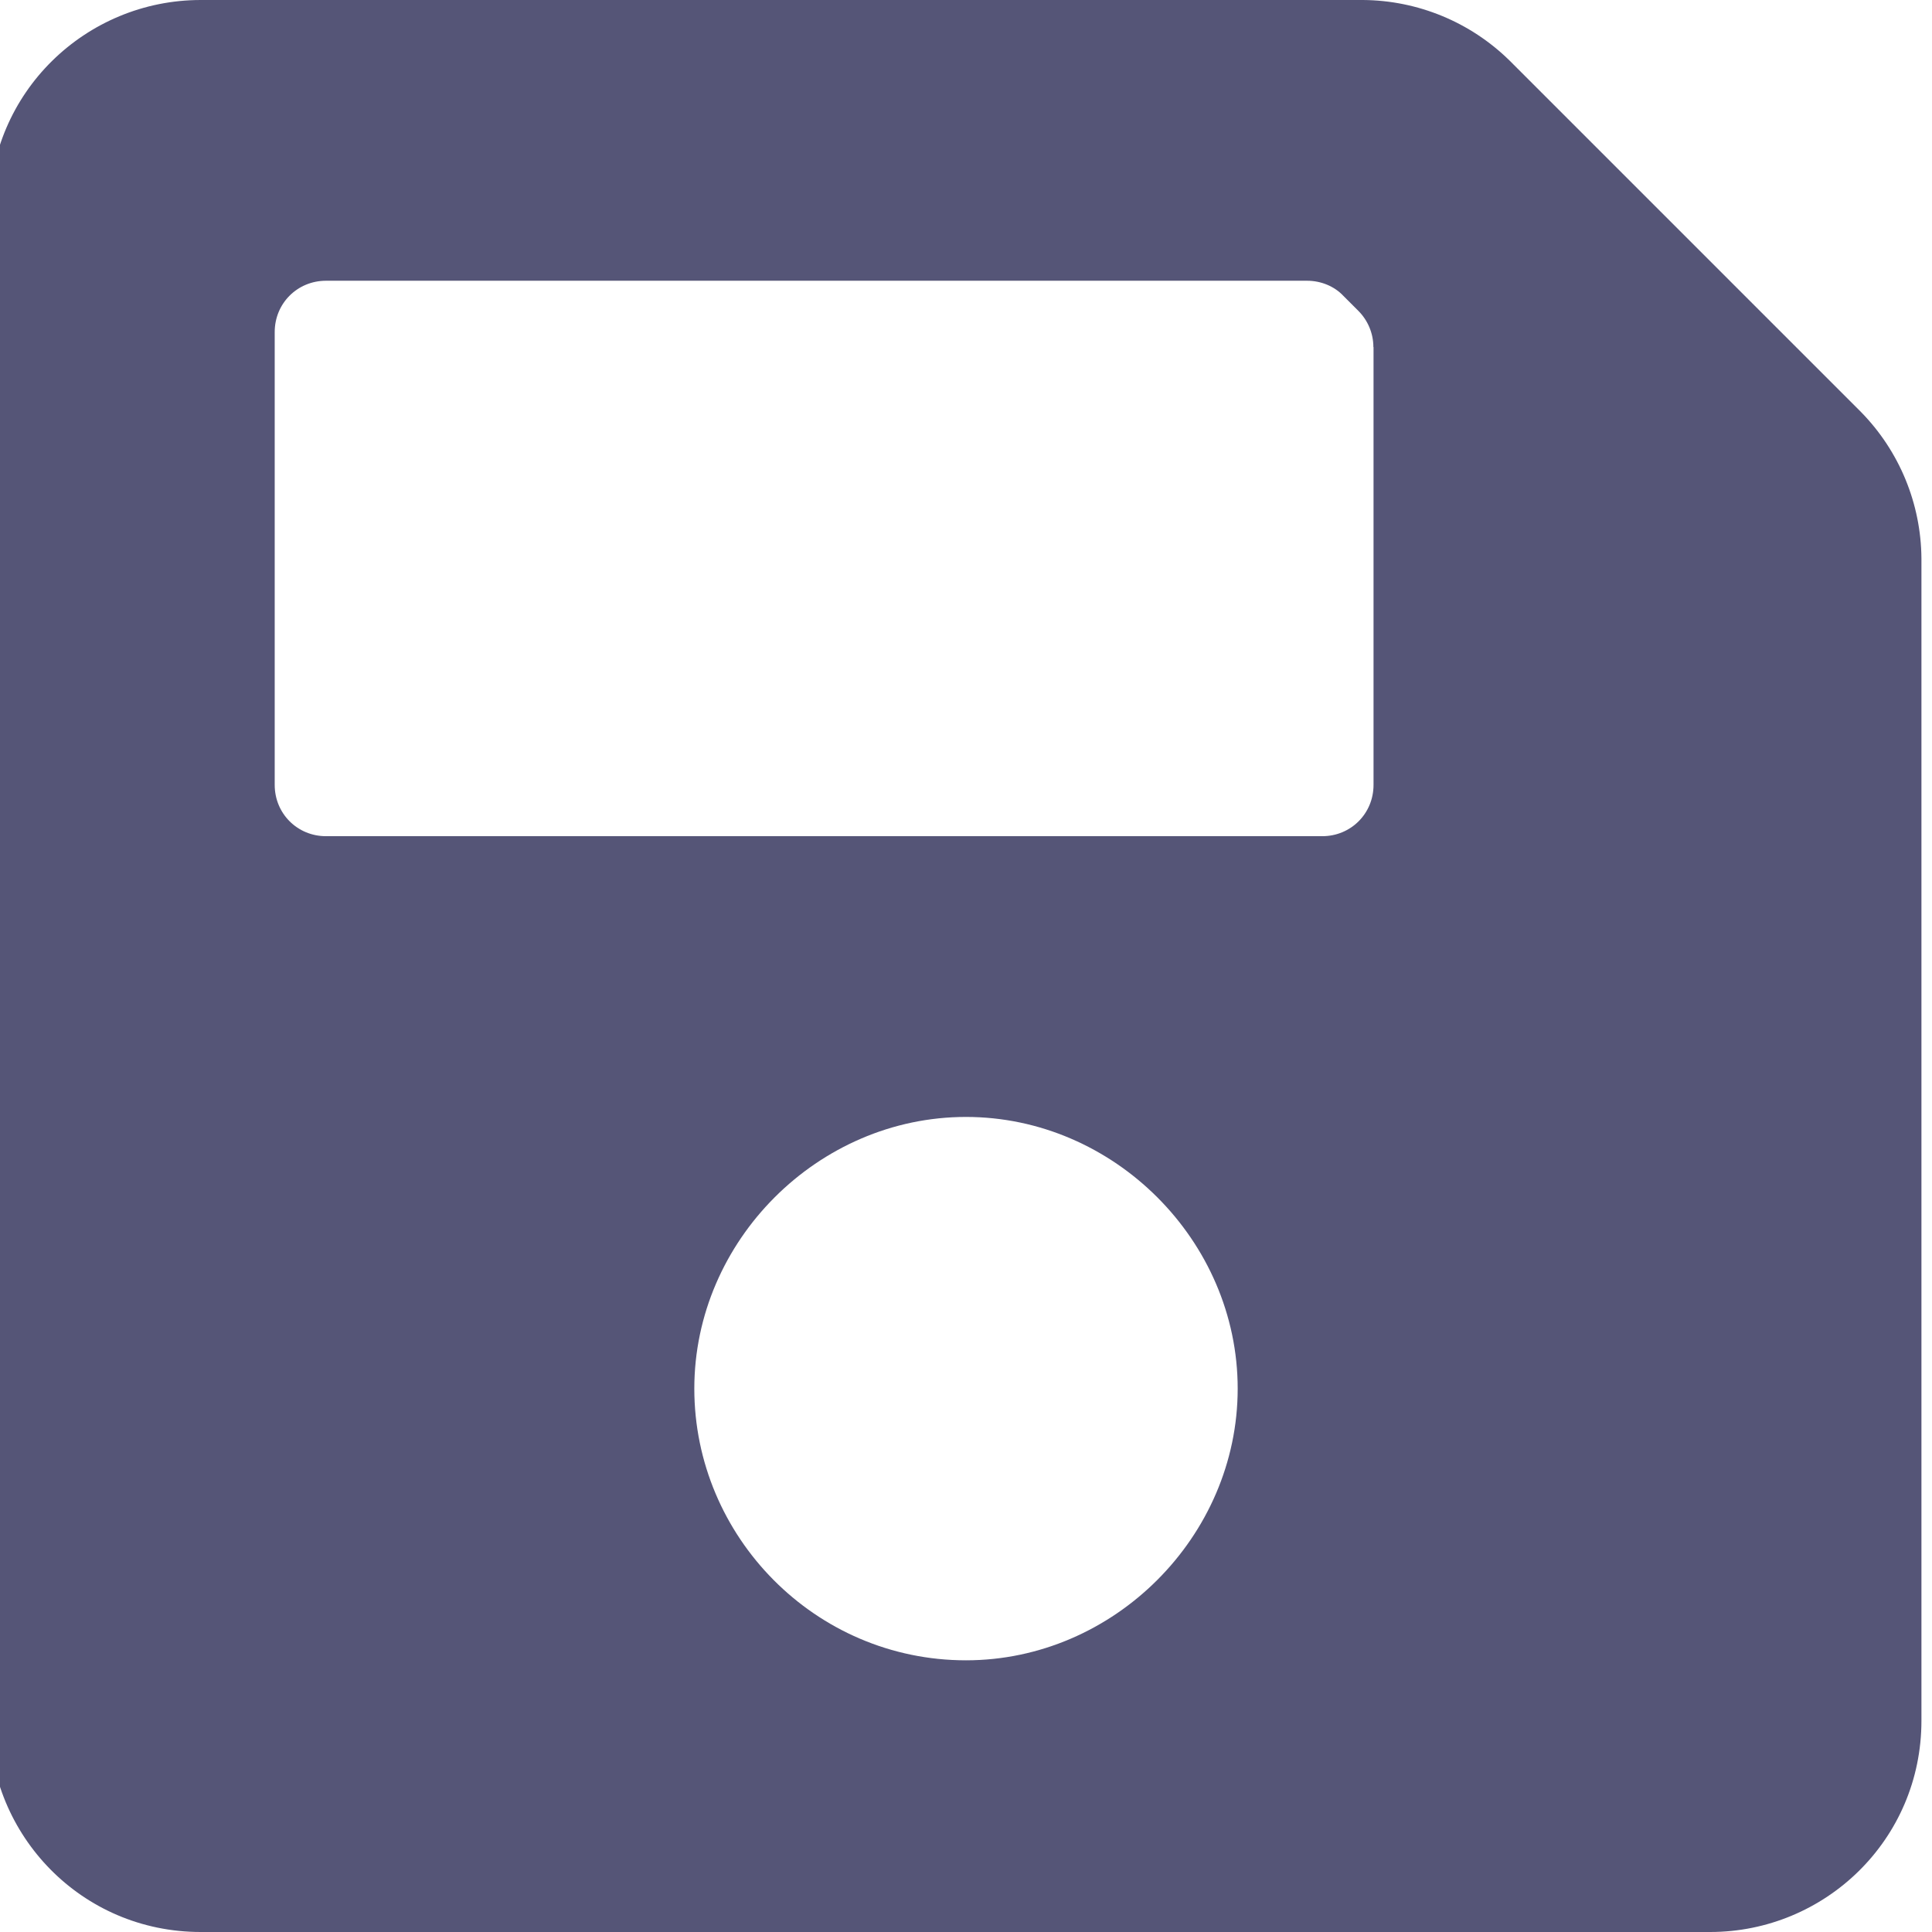
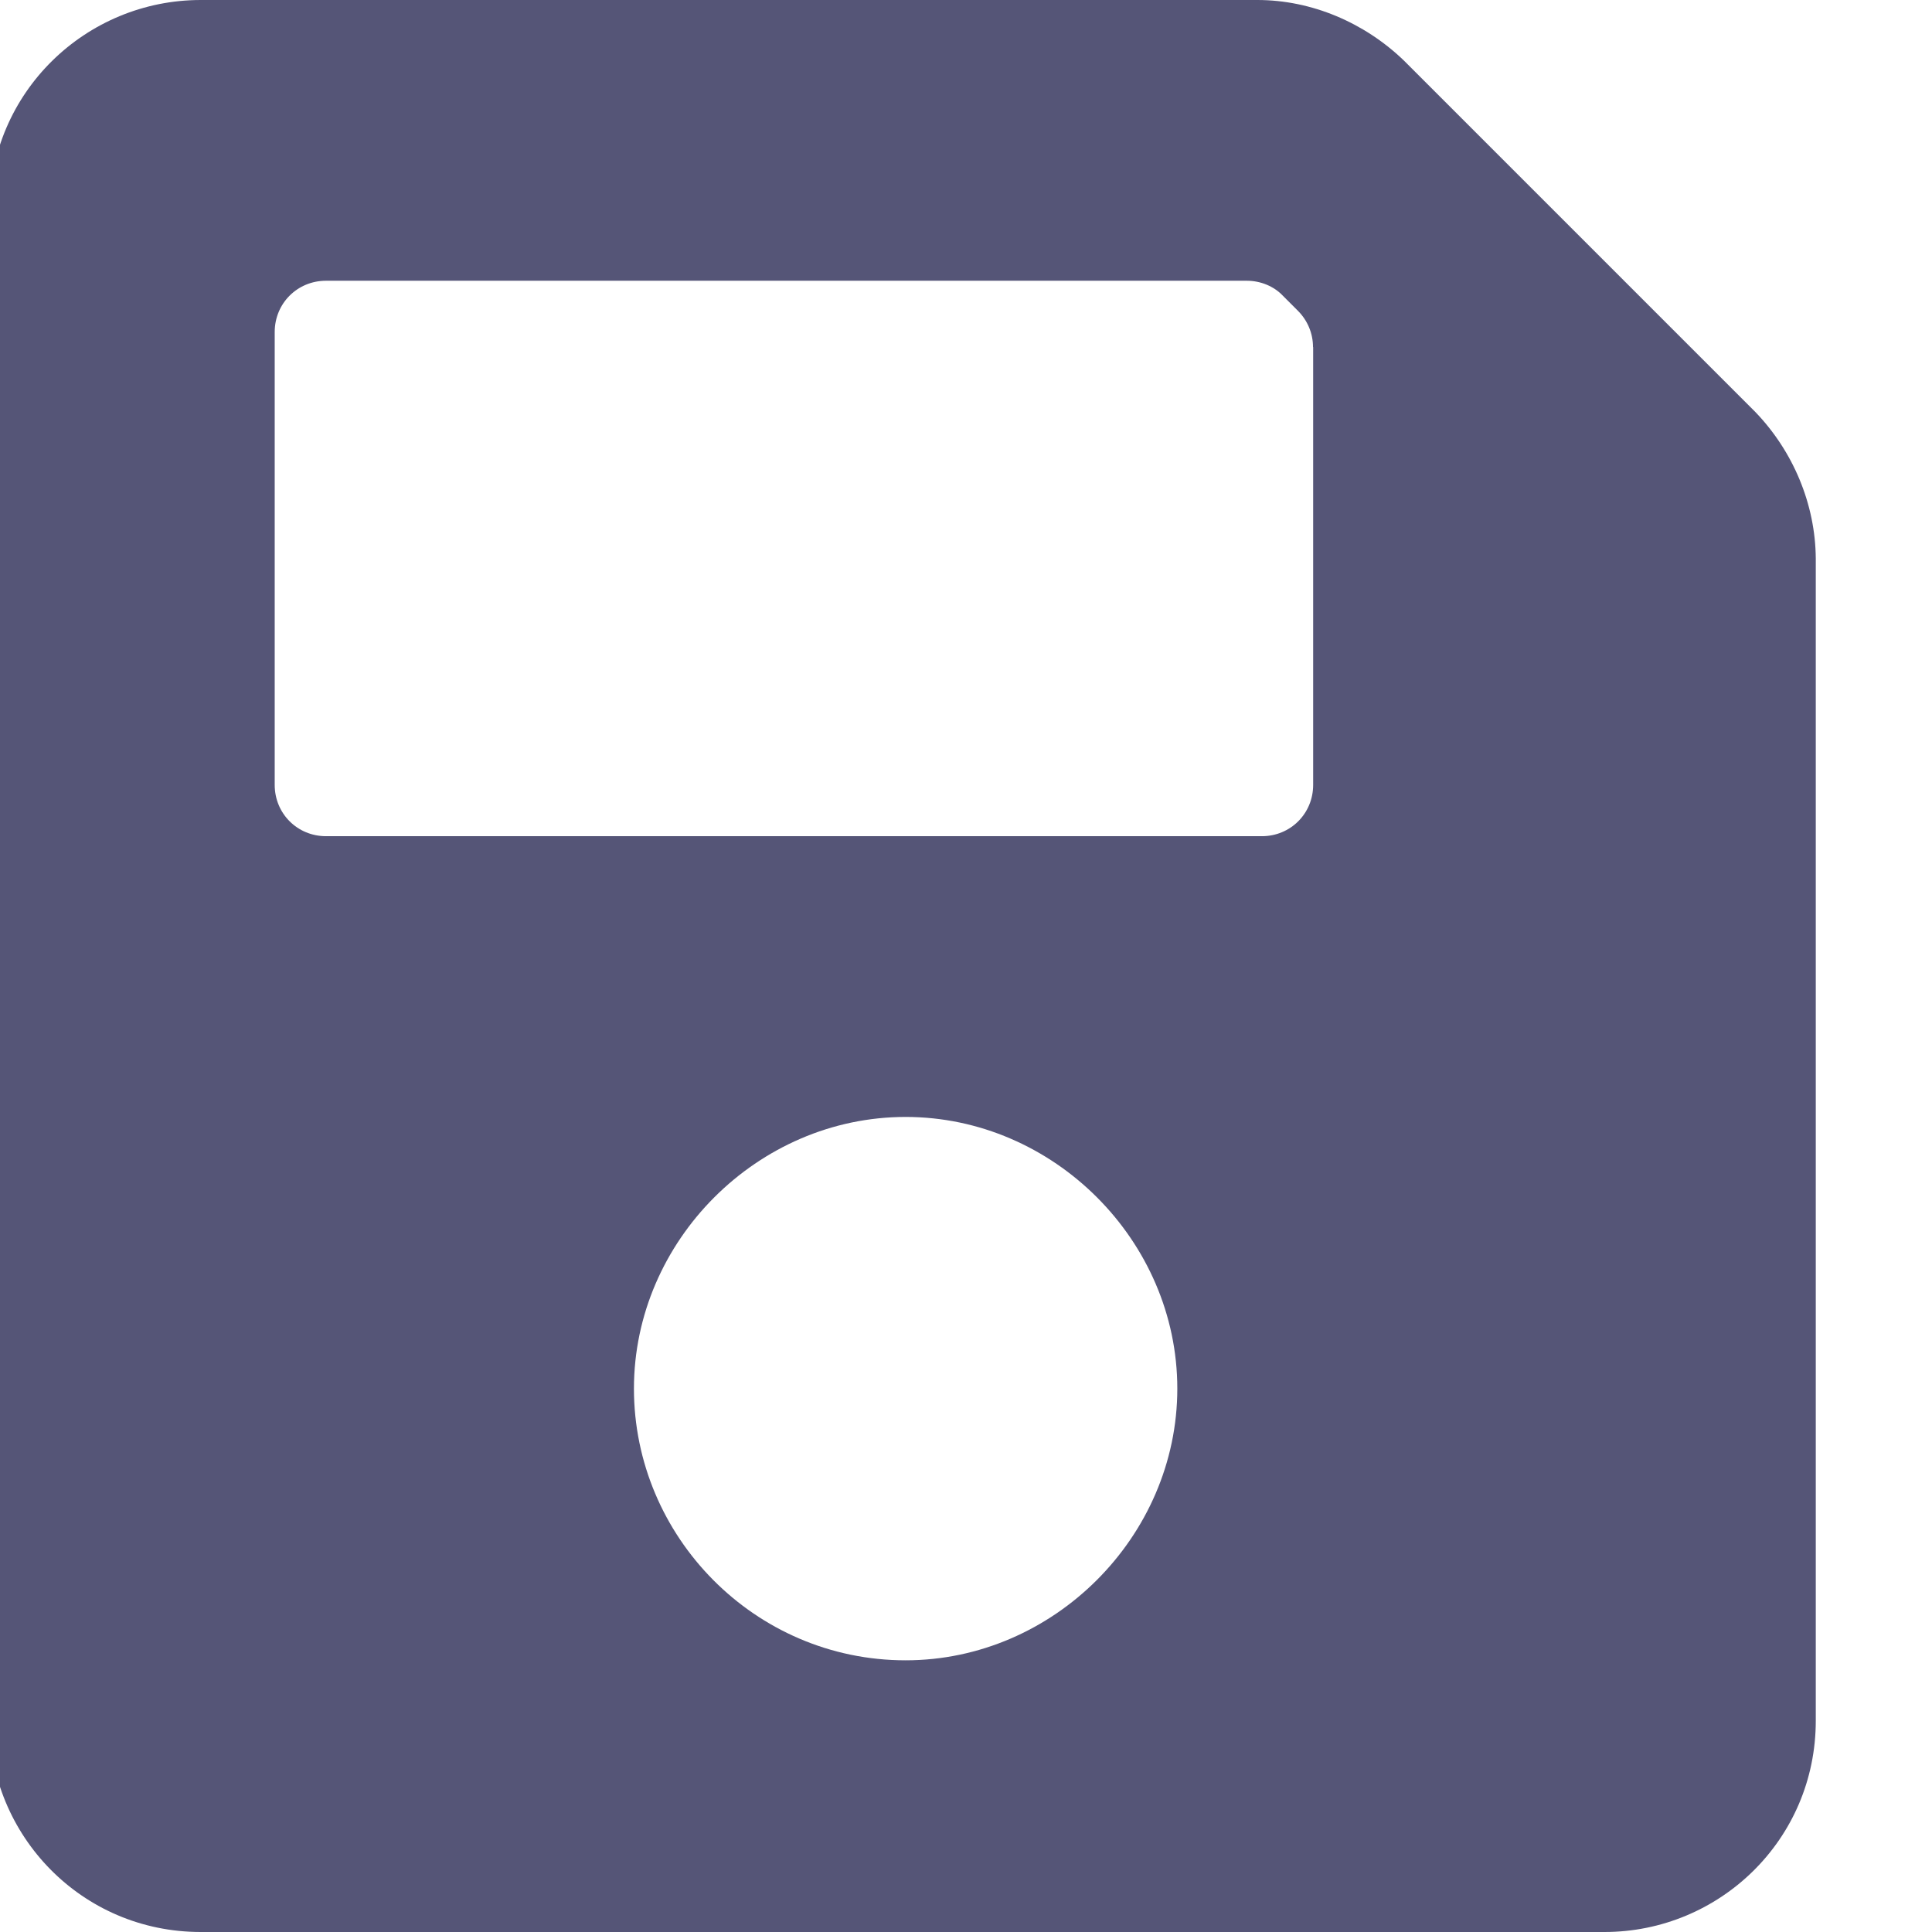
<svg xmlns="http://www.w3.org/2000/svg" version="1.1" viewBox="0 0 128 128">
  <style type="text/css">.Back{fill:#555577;}</style>
-   <path class="Back" d="m124 28-24-24a14 14 0 0 0-9.7-4h-77c-7.6 0-14 6.1-14 14v100c0 7.6 6.1 14 14 14h100c7.6 0 14-6.1 14-14v-77a14 14 0 0 0-4-9.7zm-60 82c-10 0-18-8.2-18-18s8.2-18 18-18 18 8.2 18 18-8.2 18-18 18zm27-87v29c0 1.9-1.5 3.4-3.4 3.4h-66c-1.9 0-3.4-1.5-3.4-3.4v-30c0-1.9 1.5-3.4 3.4-3.4h65c0.91 0 1.8 0.36 2.4 1l0.99 0.99a3.4 3.4 0 0 1 1 2.4z" />
+   <path class="Back" d="m117 28-24-24c-2.6-2.5-6.1-4-9.7-4h-70c-7.6 0-14 6.1-14 14v100c0 7.6 6.1 14 14 14h93c7.6 0 14-6.1 14-14v-77c-0.026-3.6-1.5-7.1-4-9.7zm-57 82c-10 0-18-8.2-18-18s8.2-18 18-18 18 8.2 18 18-8.2 18-18 18zm27-87v29c0 1.9-1.5 3.4-3.4 3.4h-62c-1.9 0-3.4-1.5-3.4-3.4v-30c0-1.9 1.5-3.4 3.4-3.4h61c0.91 0 1.8 0.36 2.4 1l0.99 0.99c0.64 0.64 1 1.5 1 2.4z" />
</svg>
